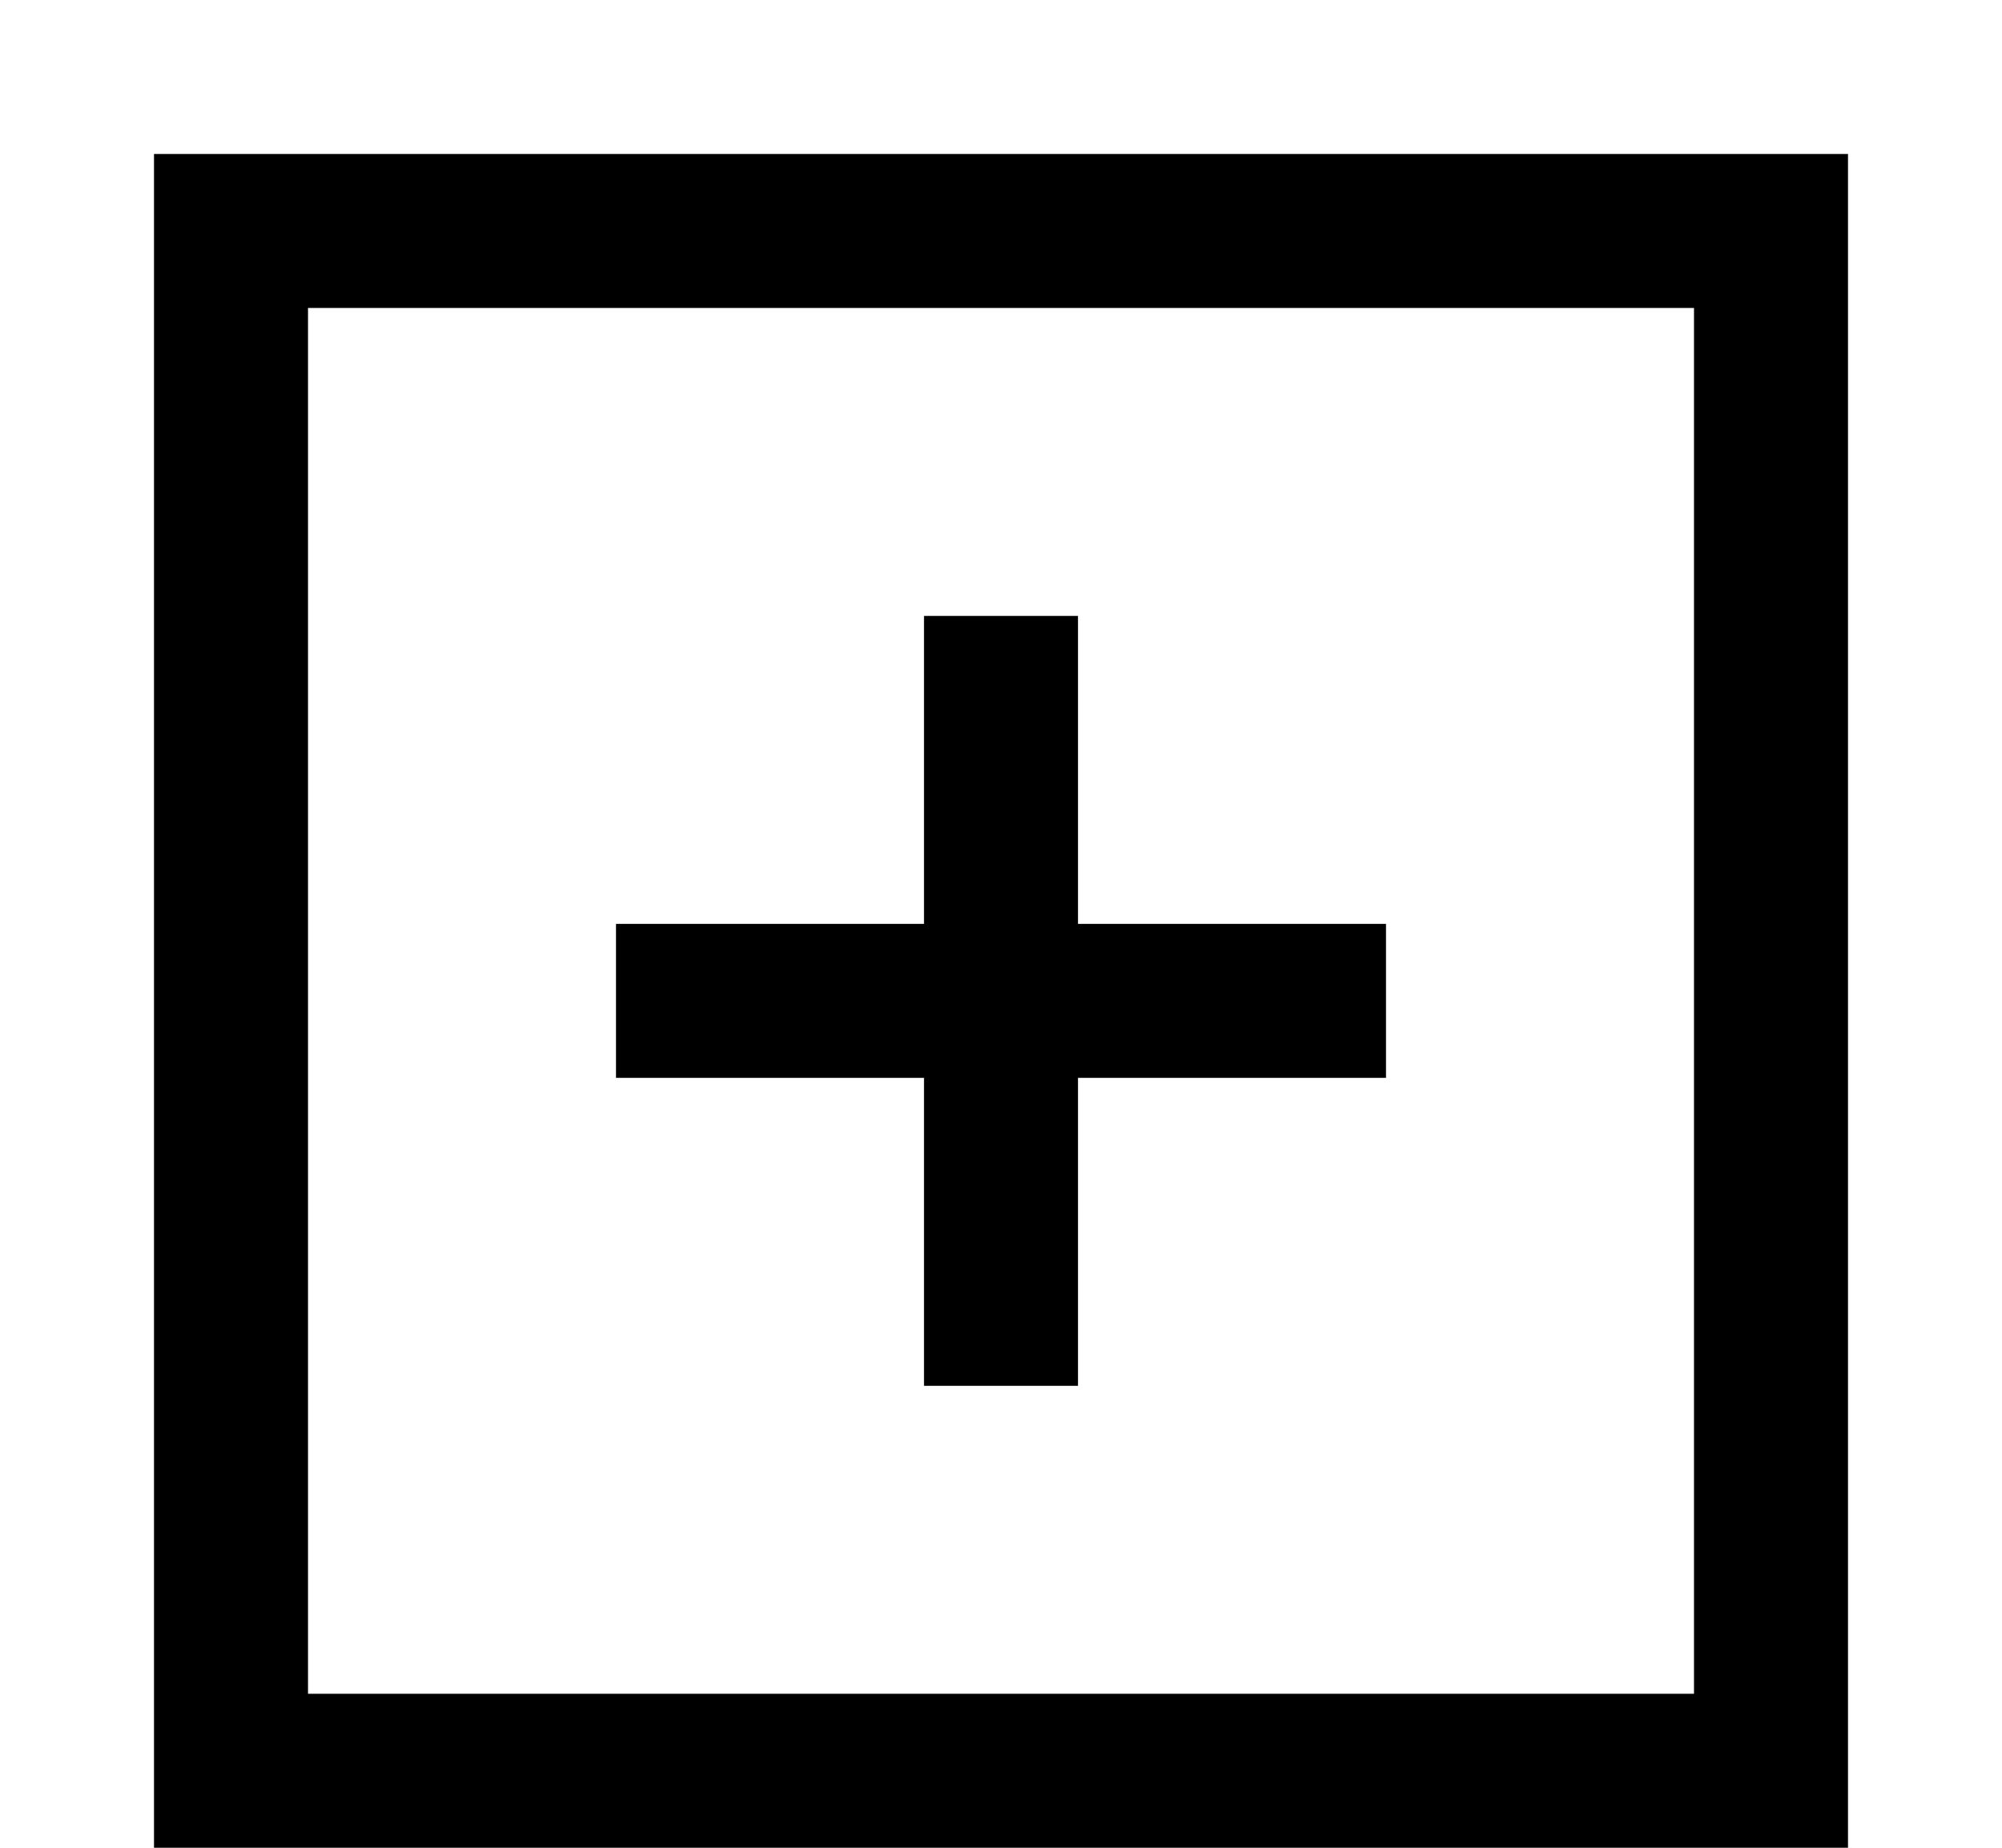
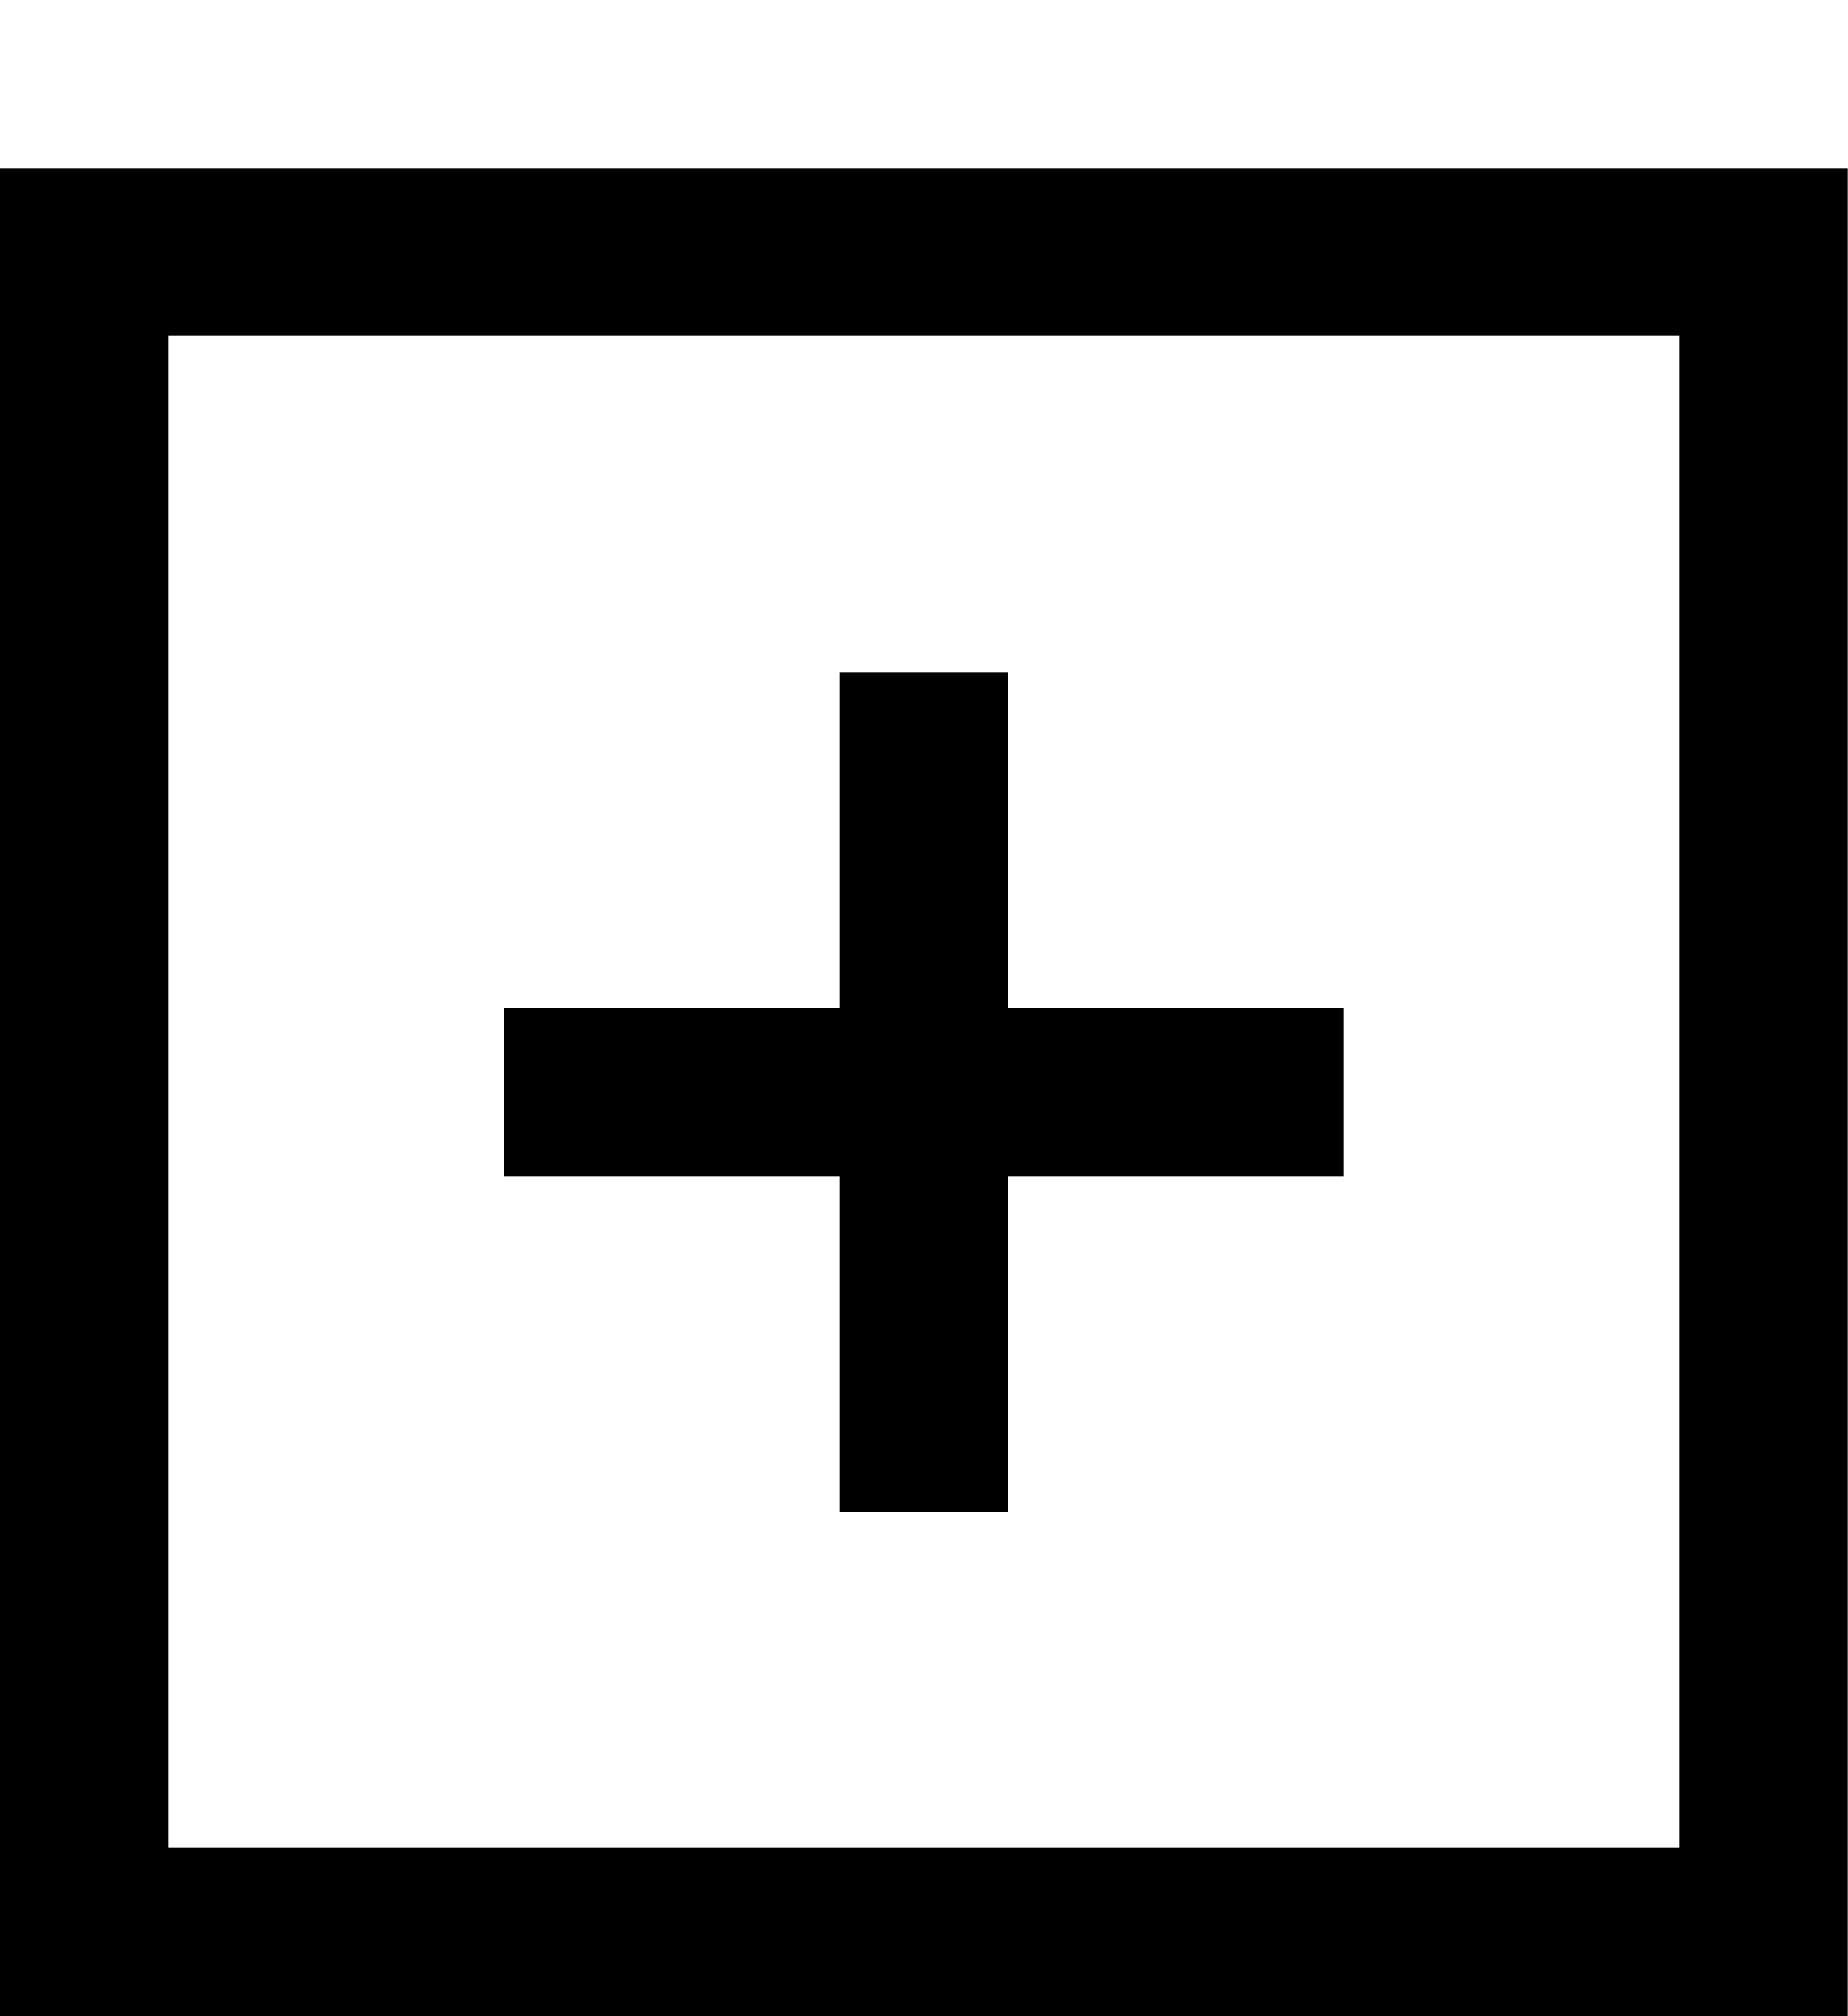
- <svg xmlns="http://www.w3.org/2000/svg" version="1.1" x="0px" y="0px" viewBox="0 0 1040 960" enable-background="new 0 0 1040 960" xml:space="preserve">
+ <svg xmlns="http://www.w3.org/2000/svg" version="1.1" x="0px" y="0px" viewBox="0 0 880 960" enable-background="new 0 0 880 960" xml:space="preserve">
  <g id="row-4">
+     <g id="upload">
+ 	</g>
    <g id="menu">
	</g>
    <g id="gear">
	</g>
    <g id="external">
	</g>
    <g id="graph">
	</g>
+   </g>
+   <g id="row-3">
    <g id="alert">
	</g>
    <g id="expand">
-       <path d="M480,560H320v-80h160V320h80v160h160v80H560v160h-80V560z M960,80v880H80V80H960z M880,160H160v720h720V160z" />
+       <path d="M400,560H240v-80h160V320h80v160h160v80H480v160h-80V560z M880,80v880H0V80H880z M800,160H80v720h720V160z" />
    </g>
    <g id="collapse">
	</g>
    <g id="colections">
	</g>
    <g id="briefcase">
	</g>
-   </g>
-   <g id="row-3">
    <g id="flag">
	</g>
    <g id="flag-small">
	</g>
    <g id="signpost">
	</g>
    <g id="info-card">
	</g>
    <g id="journal">
	</g>
    <g id="network">
	</g>
    <g id="trash">
	</g>
    <g id="card">
	</g>
    <g id="browser">
	</g>
    <g id="arrows">
	</g>
    <g id="arrow-left-rod">
	</g>
+   </g>
+   <g id="row-2">
    <g id="arrow-right-rod">
	</g>
    <g id="arrow-up-short">
	</g>
    <g id="arrow-down-short">
	</g>
-   </g>
-   <g id="row-2">
    <g id="heart-full">
	</g>
    <g id="balloon-comments-inline">
	</g>
    <g id="balloon-comments">
	</g>
    <g id="check">
	</g>
    <g id="balloon-topic">
	</g>
    <g id="persons">
	</g>
    <g id="groups">
	</g>
    <g id="building-big">
	</g>
    <g id="person-card-2">
	</g>
    <g id="person-card-3">
	</g>
    <g id="plus">
	</g>
    <g id="arrow-right-long">
	</g>
    <g id="arrow-left-long">
	</g>
+   </g>
+   <g id="row-1">
    <g id="heart-inline">
	</g>
-   </g>
-   <g id="row-1">
    <g id="close-short">
	</g>
    <g id="hash">
	</g>
    <g id="people">
	</g>
    <g id="building-small">
	</g>
    <g id="person">
	</g>
    <g id="close-long">
	</g>
    <g id="post">
	</g>
    <g id="star">
	</g>
    <g id="heart">
	</g>
    <g id="link">
	</g>
    <g id="camera">
	</g>
    <g id="balloon-text">
	</g>
    <g id="pin">
	</g>
    <g id="clock">
	</g>
  </g>
  <g id="guides">
</g>
</svg>
